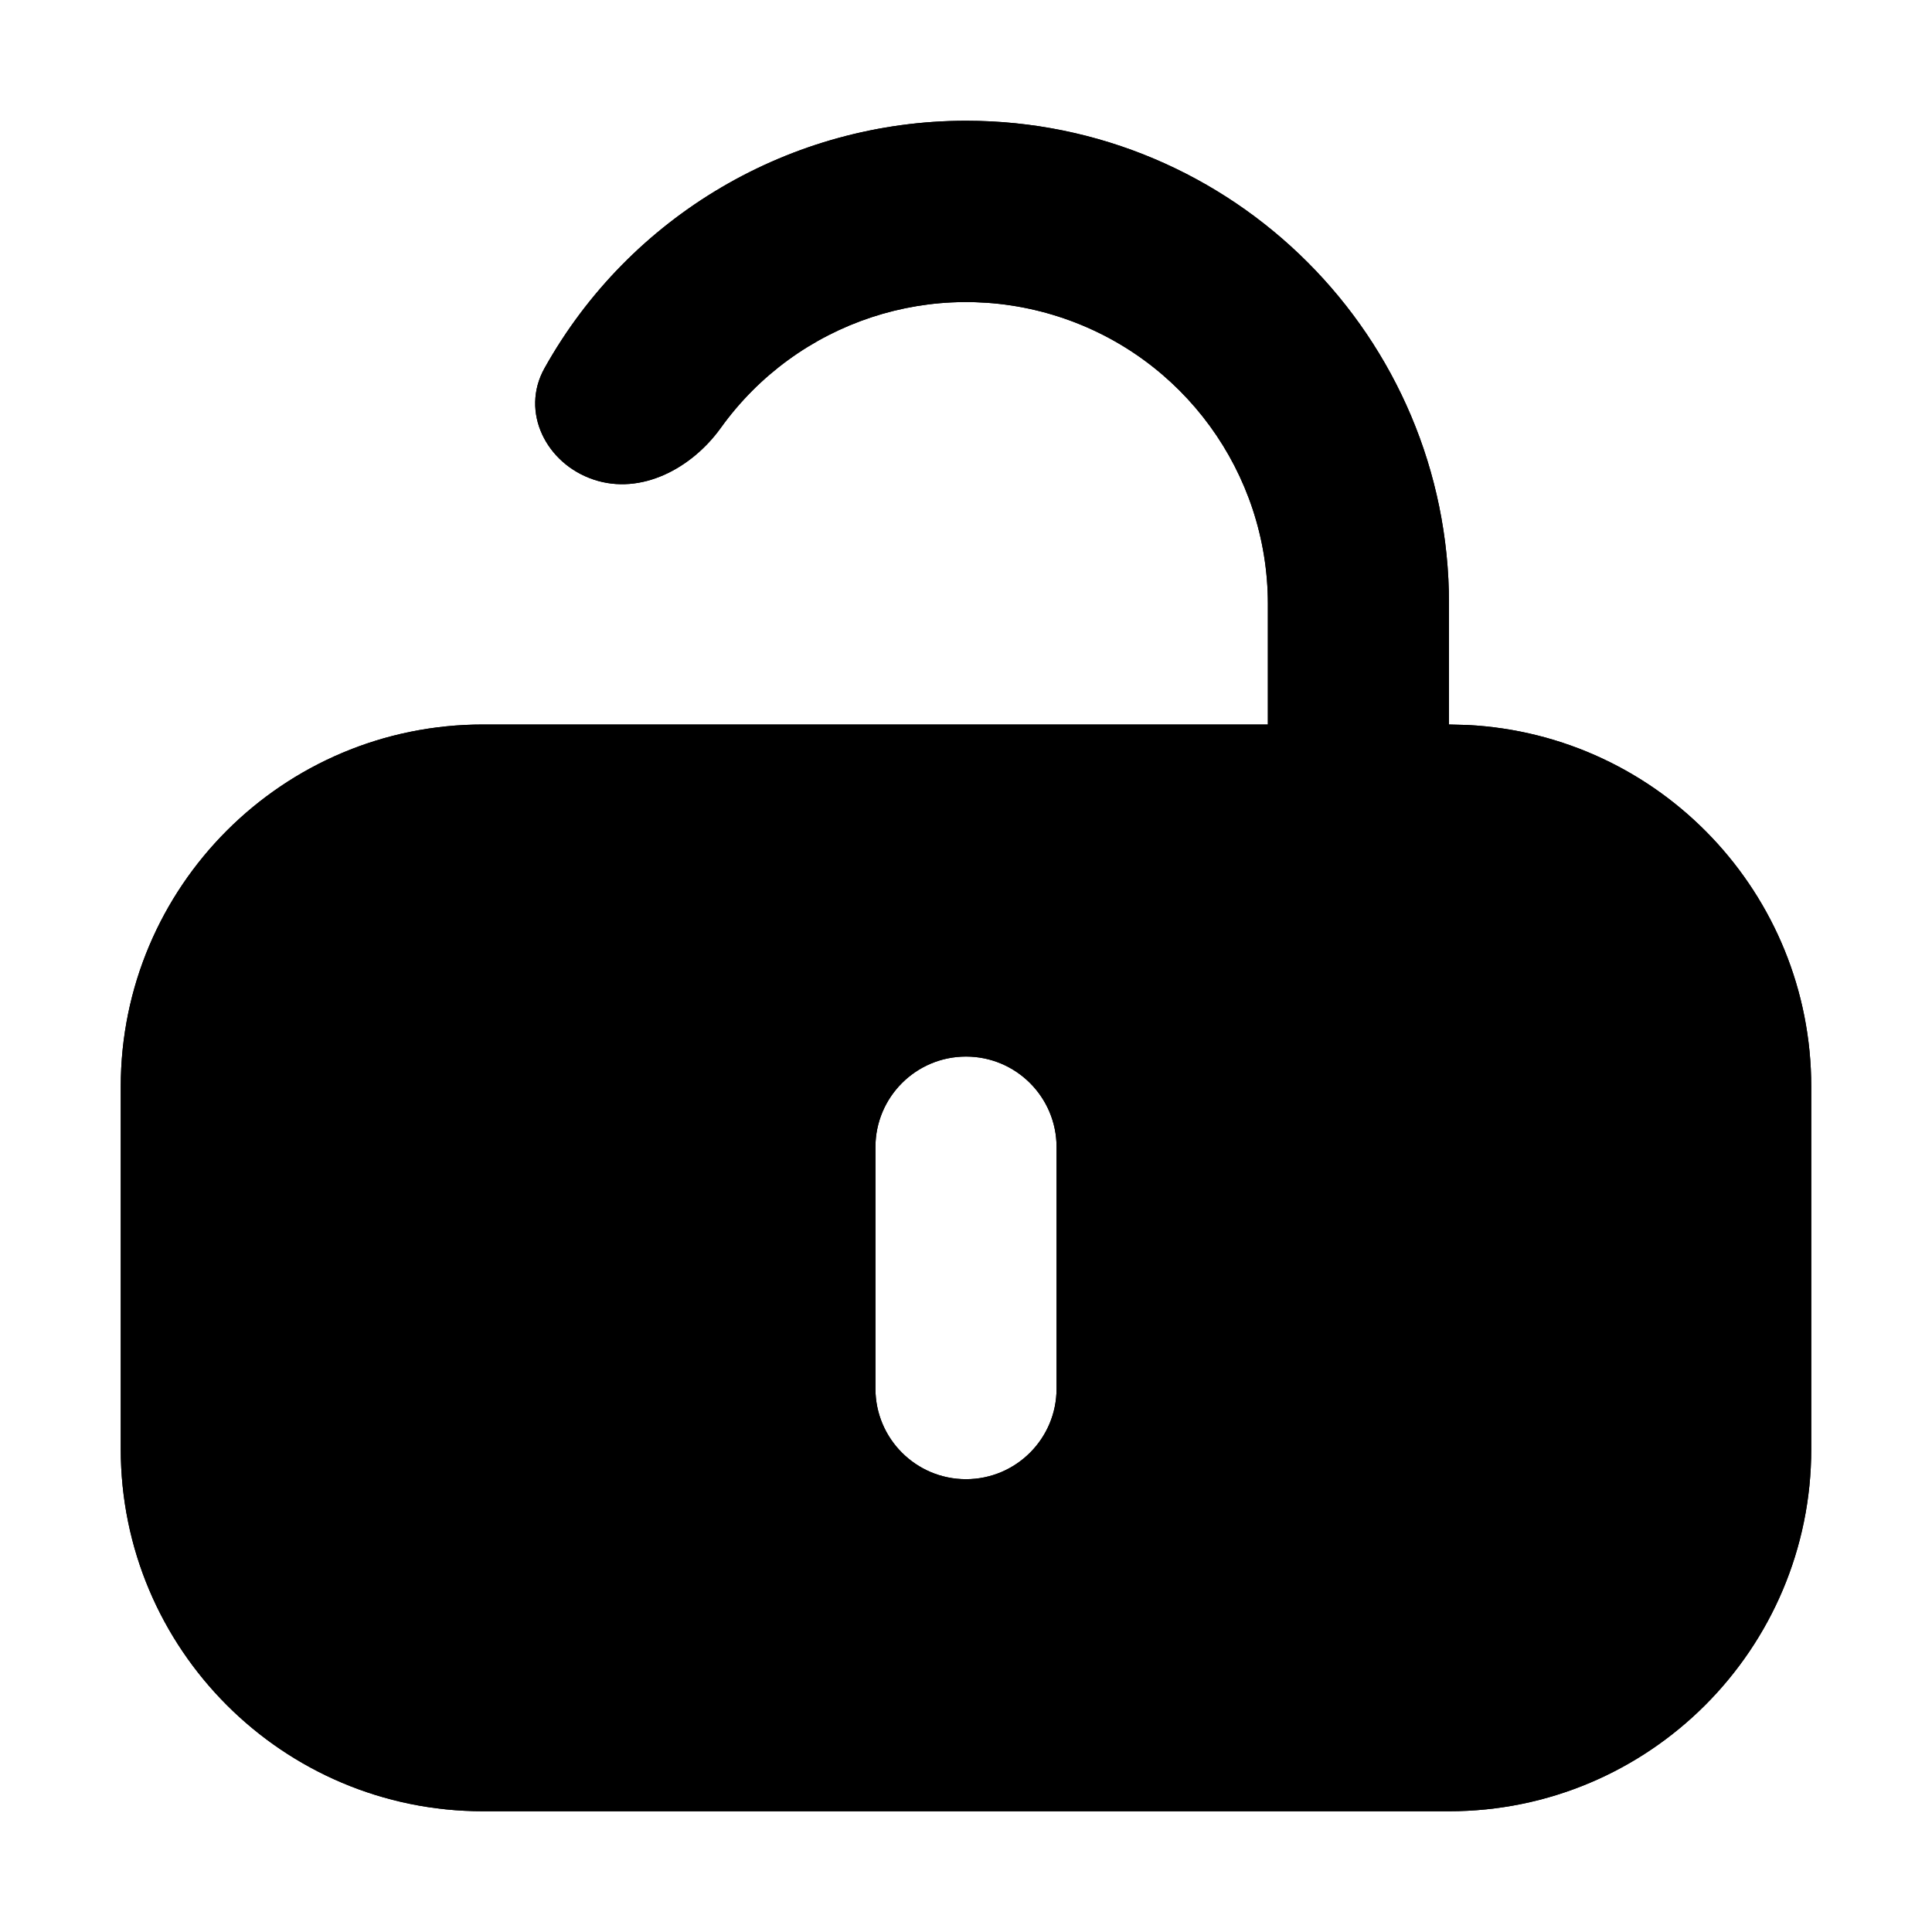
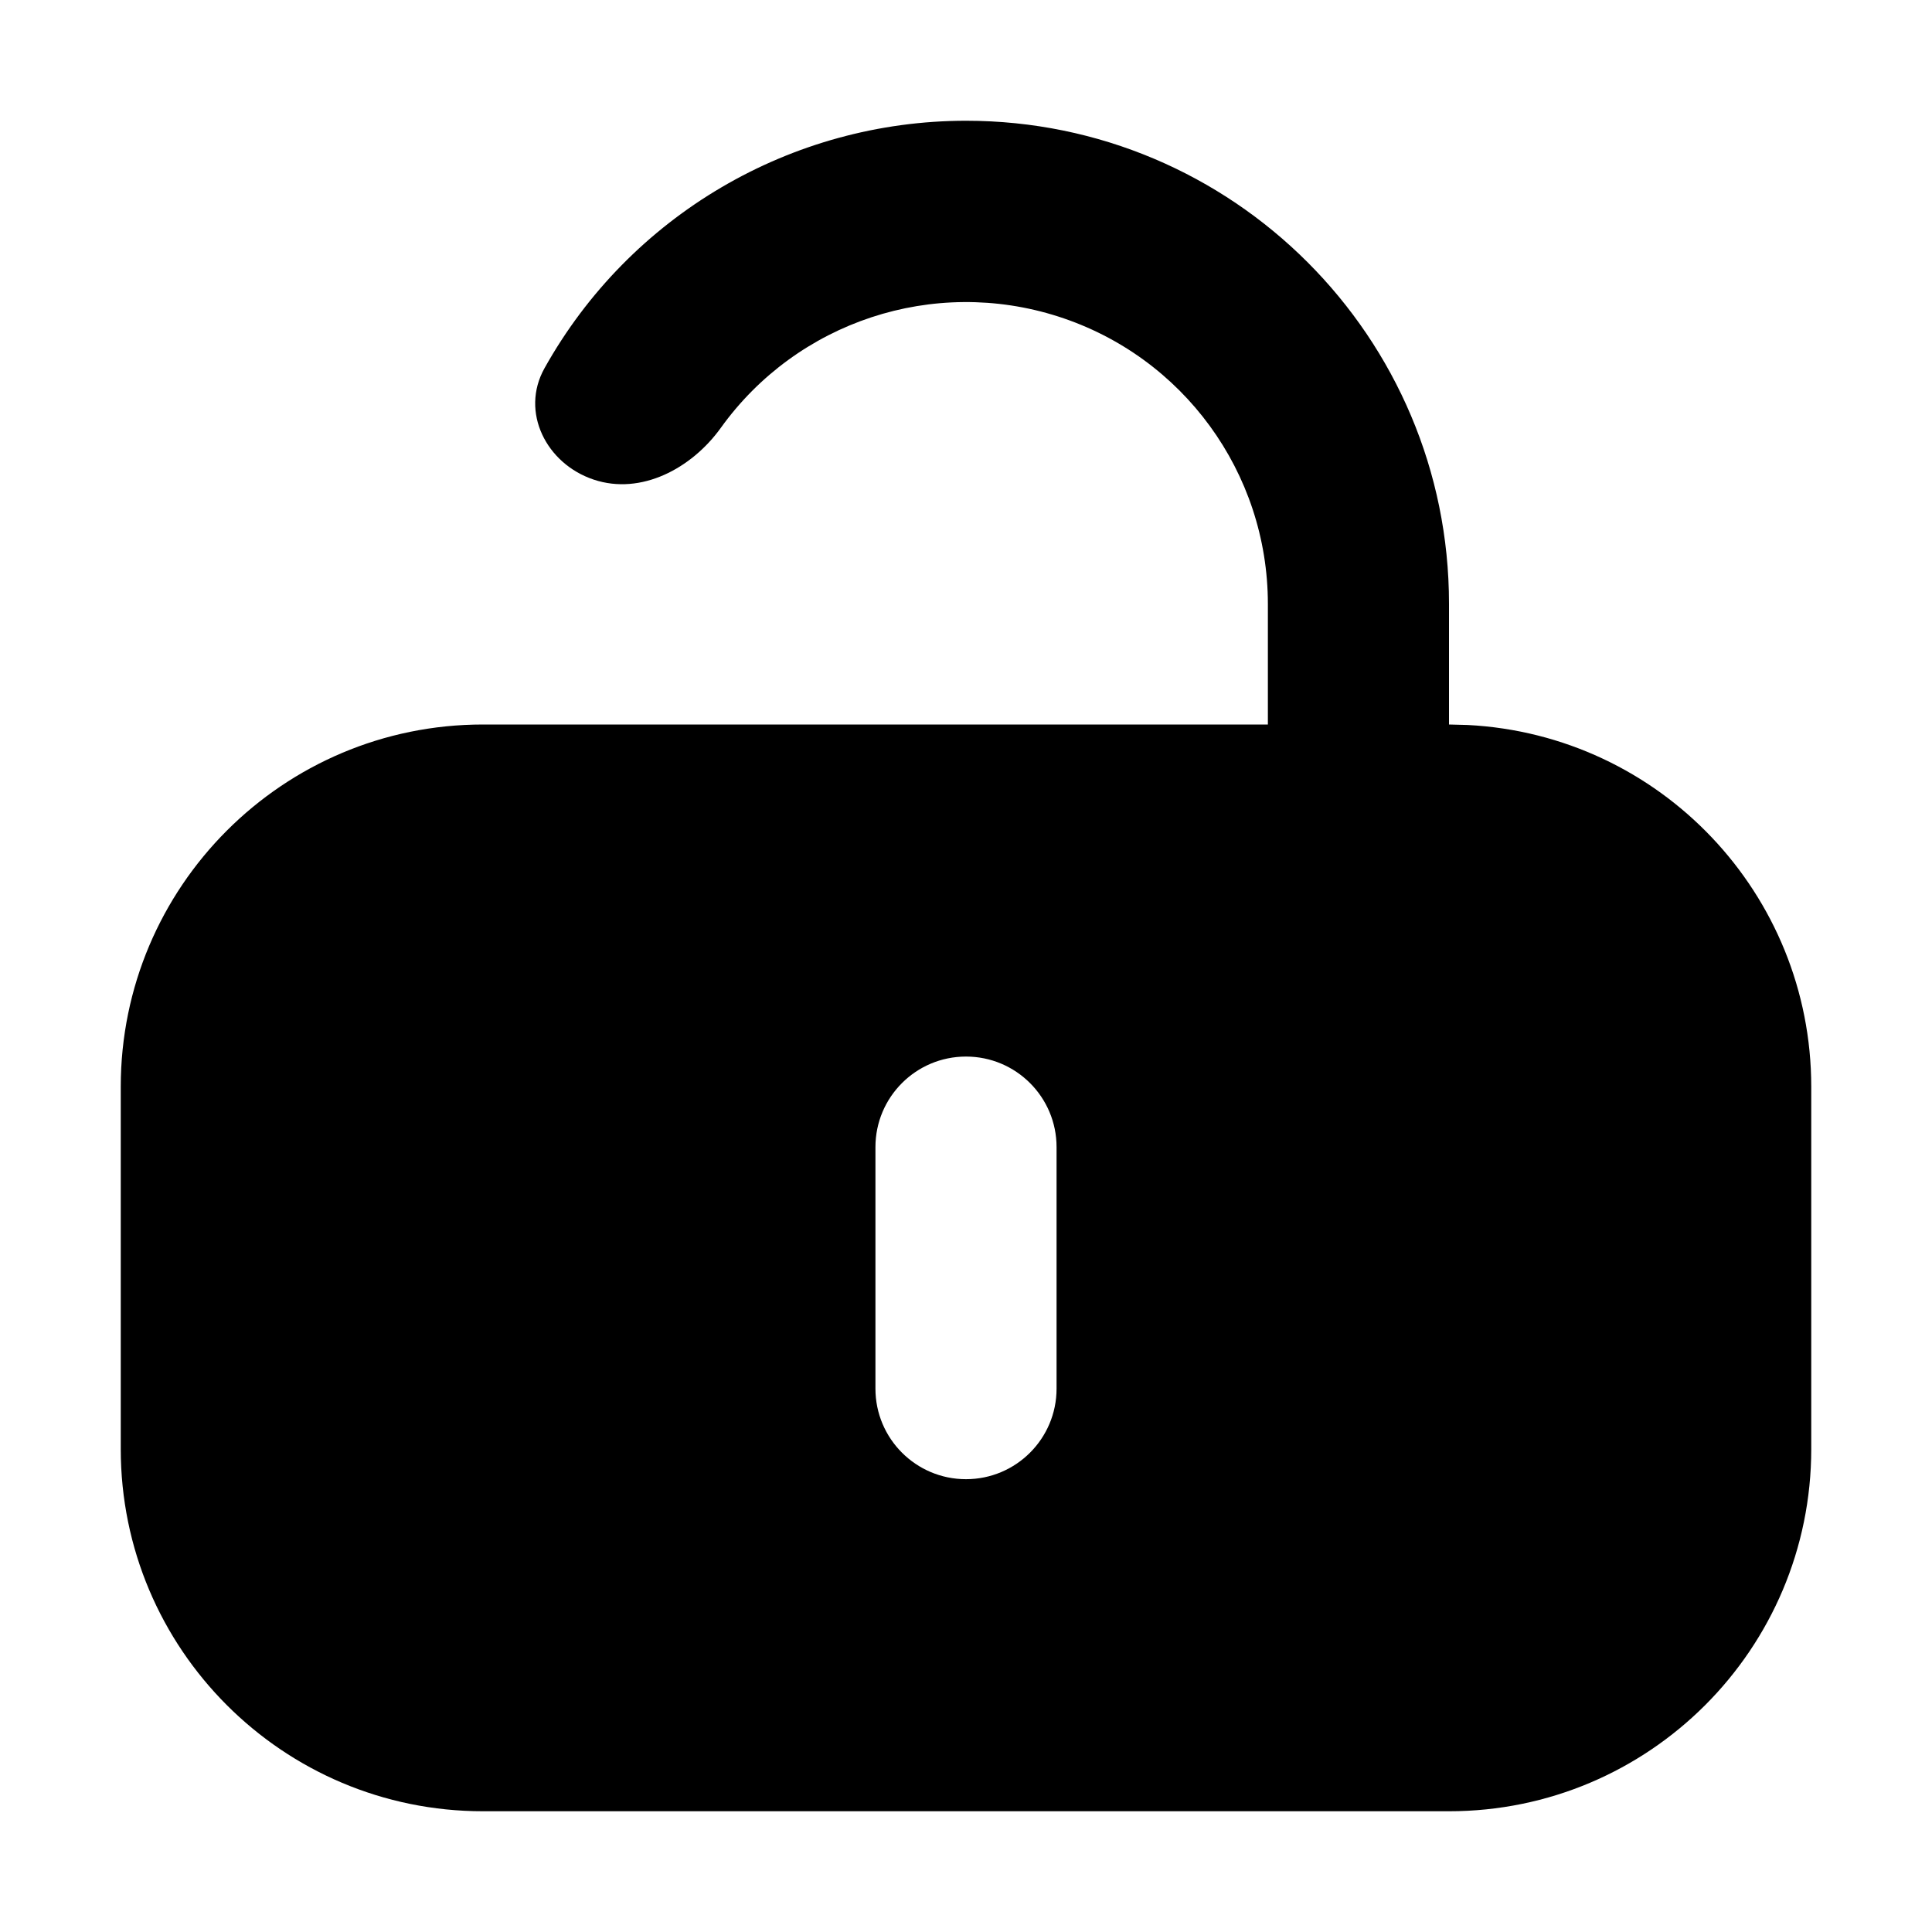
<svg xmlns="http://www.w3.org/2000/svg" width="16" height="16" fill="none" viewBox="0 0 16 16">
-   <g fill="currentColor">
-     <path d="M8 1a4 4 0 0 1 4 4v1l.154.004A3 3 0 0 1 15 9v3a3 3 0 0 1-3 3H4a3 3 0 0 1-3-3V9a3 3 0 0 1 3-3h6.5V5a2.5 2.5 0 0 0-4.531-1.456c-.242.336-.66.559-1.052.428-.393-.131-.61-.56-.408-.922A4 4 0 0 1 8 1m0 7.75a.75.75 0 0 0-.75.75v2a.75.75 0 0 0 1.5 0v-2A.75.75 0 0 0 8 8.75" />
-     <path fill-rule="evenodd" d="M8 1a4 4 0 0 1 4 4v1l.154.004A3 3 0 0 1 15 9v3a3 3 0 0 1-3 3H4a3 3 0 0 1-3-3V9a3 3 0 0 1 3-3h6.5V5a2.5 2.5 0 0 0-4.531-1.456c-.242.336-.66.559-1.052.428-.393-.131-.61-.56-.408-.922A4 4 0 0 1 8 1m0 7.75a.75.75 0 0 0-.75.75v2a.75.75 0 0 0 1.5 0v-2A.75.75 0 0 0 8 8.75" clip-rule="evenodd" />
-   </g>
+   <path fill="currentColor" fill-rule="evenodd" d="M8 1a4 4 0 0 1 4 4v1l.154.004A3 3 0 0 1 15 9v3a3 3 0 0 1-3 3H4a3 3 0 0 1-3-3V9a3 3 0 0 1 3-3h6.5V5a2.5 2.5 0 0 0-4.531-1.456c-.242.336-.66.559-1.052.428-.393-.131-.61-.56-.408-.922A4 4 0 0 1 8 1m0 7.75a.75.75 0 0 0-.75.75v2a.75.75 0 0 0 1.5 0v-2A.75.75 0 0 0 8 8.75" clip-rule="evenodd" />
</svg>
